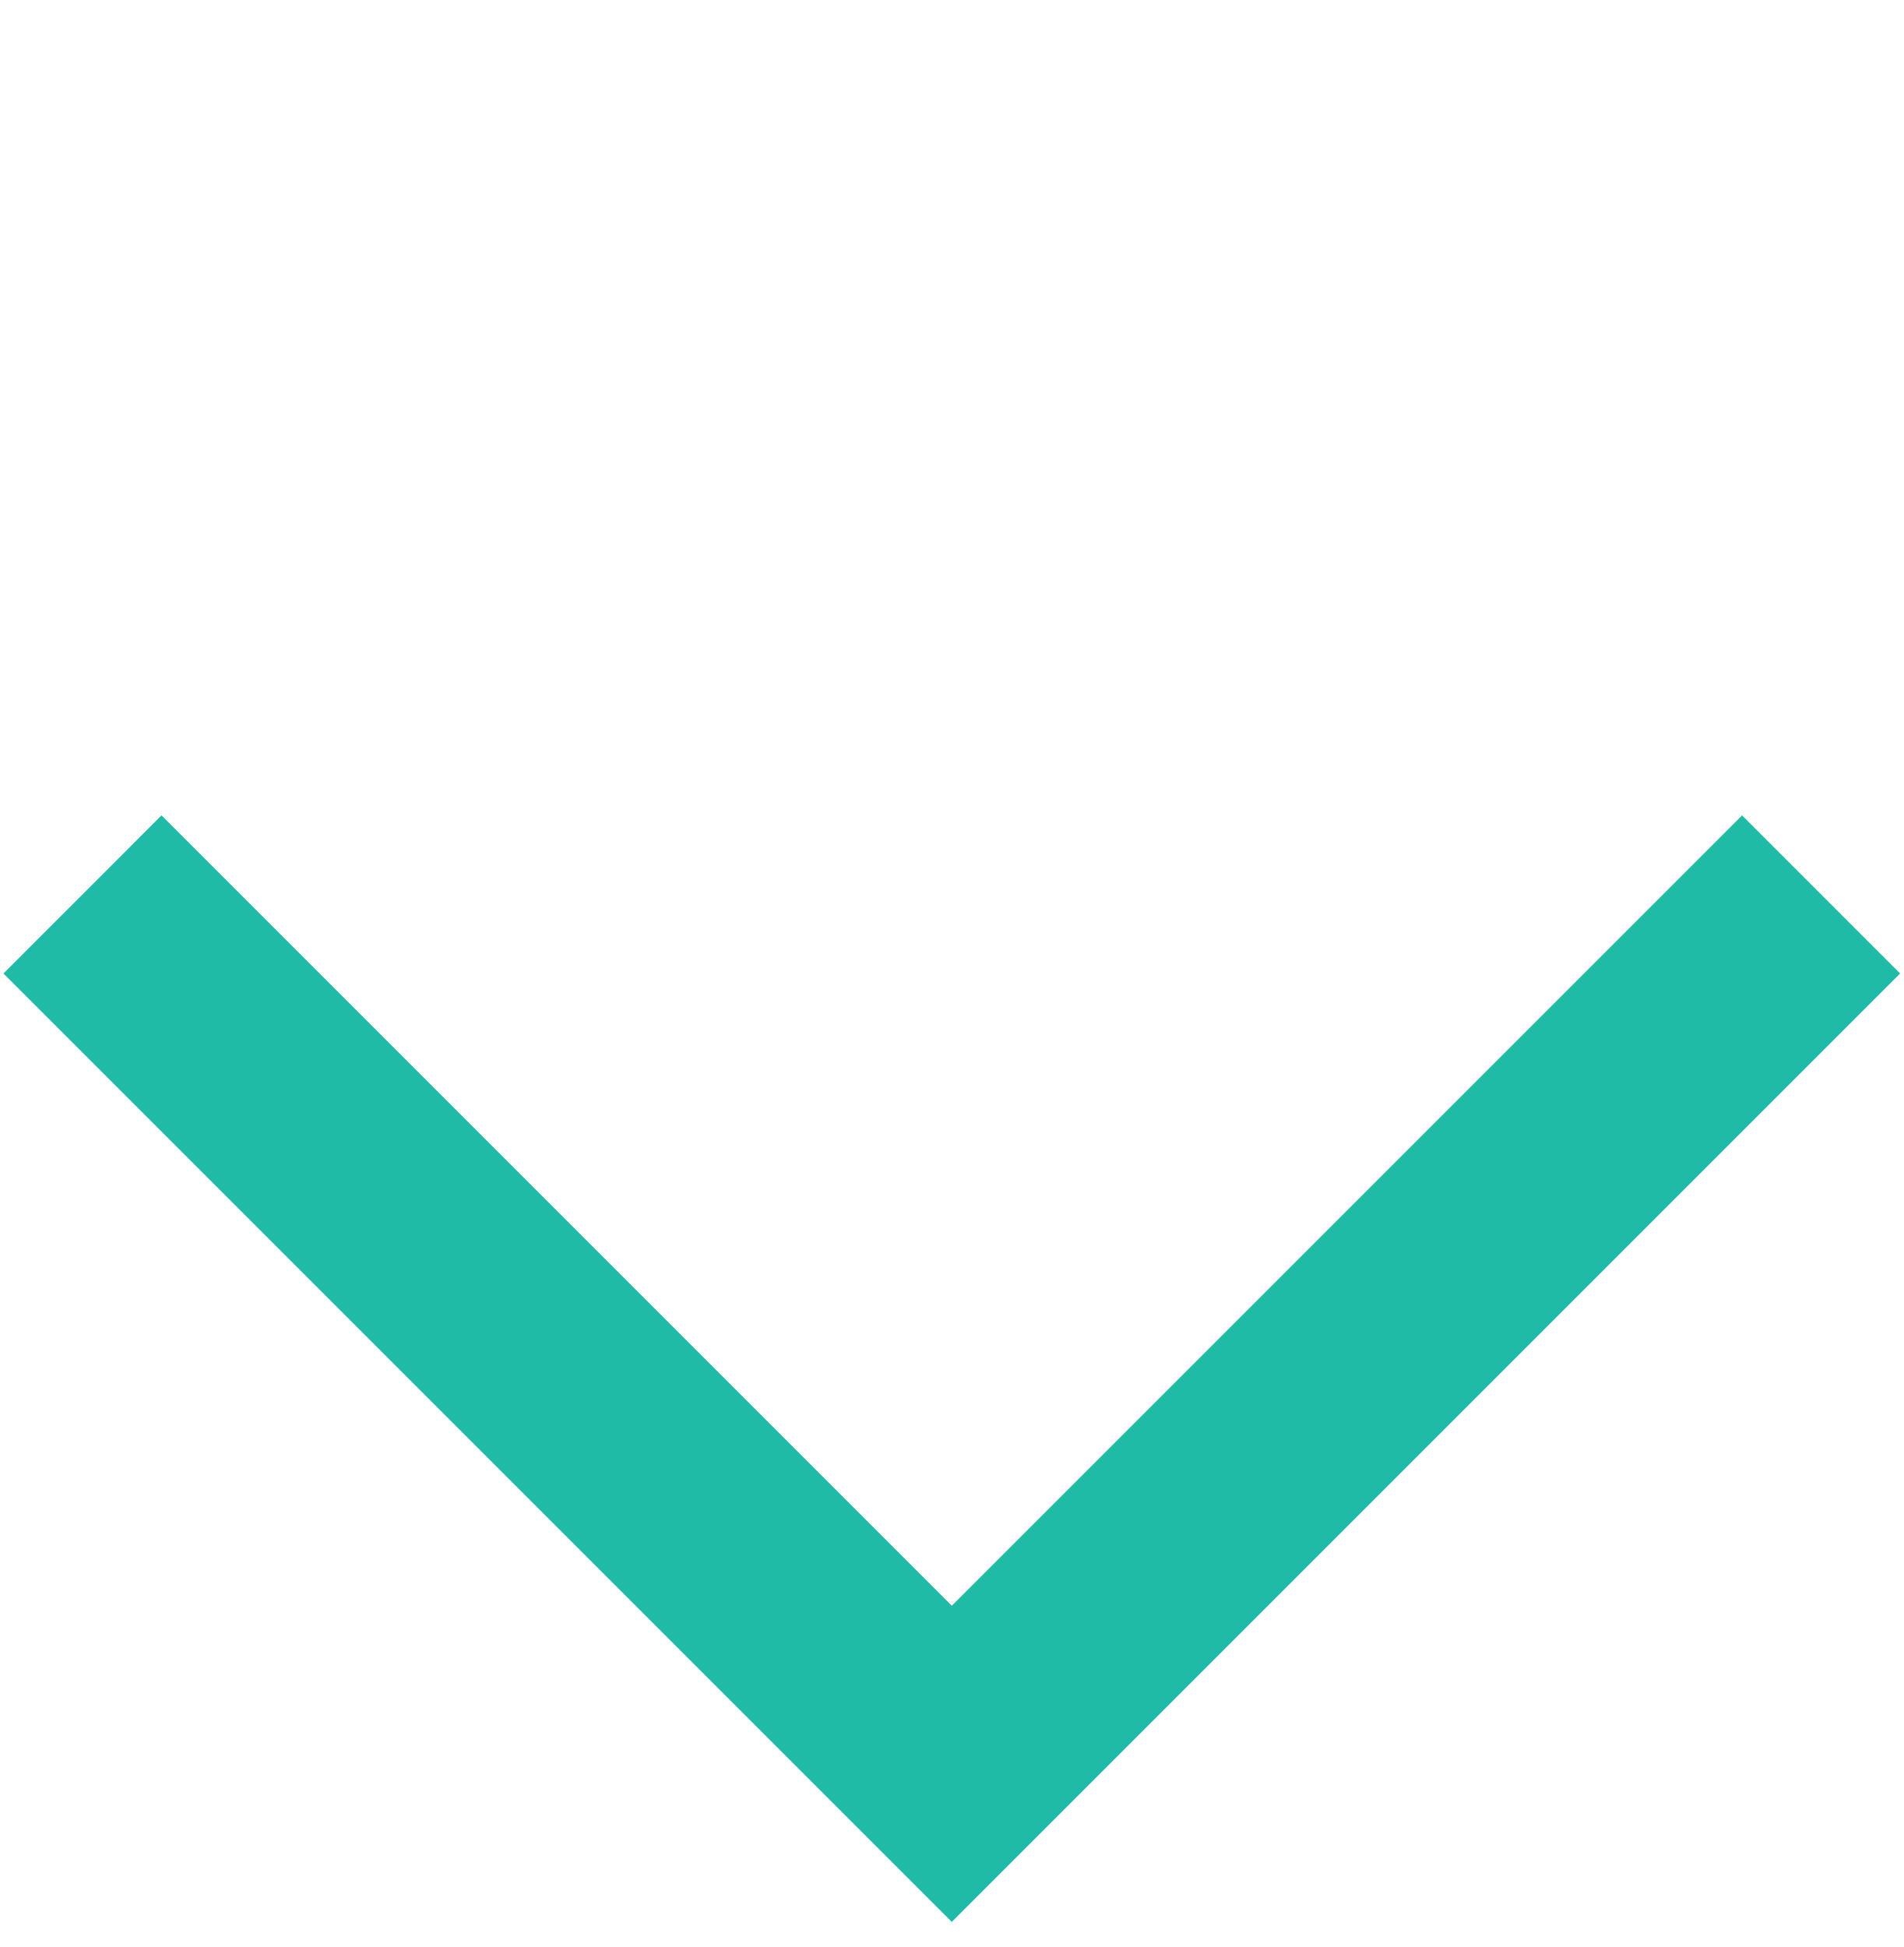
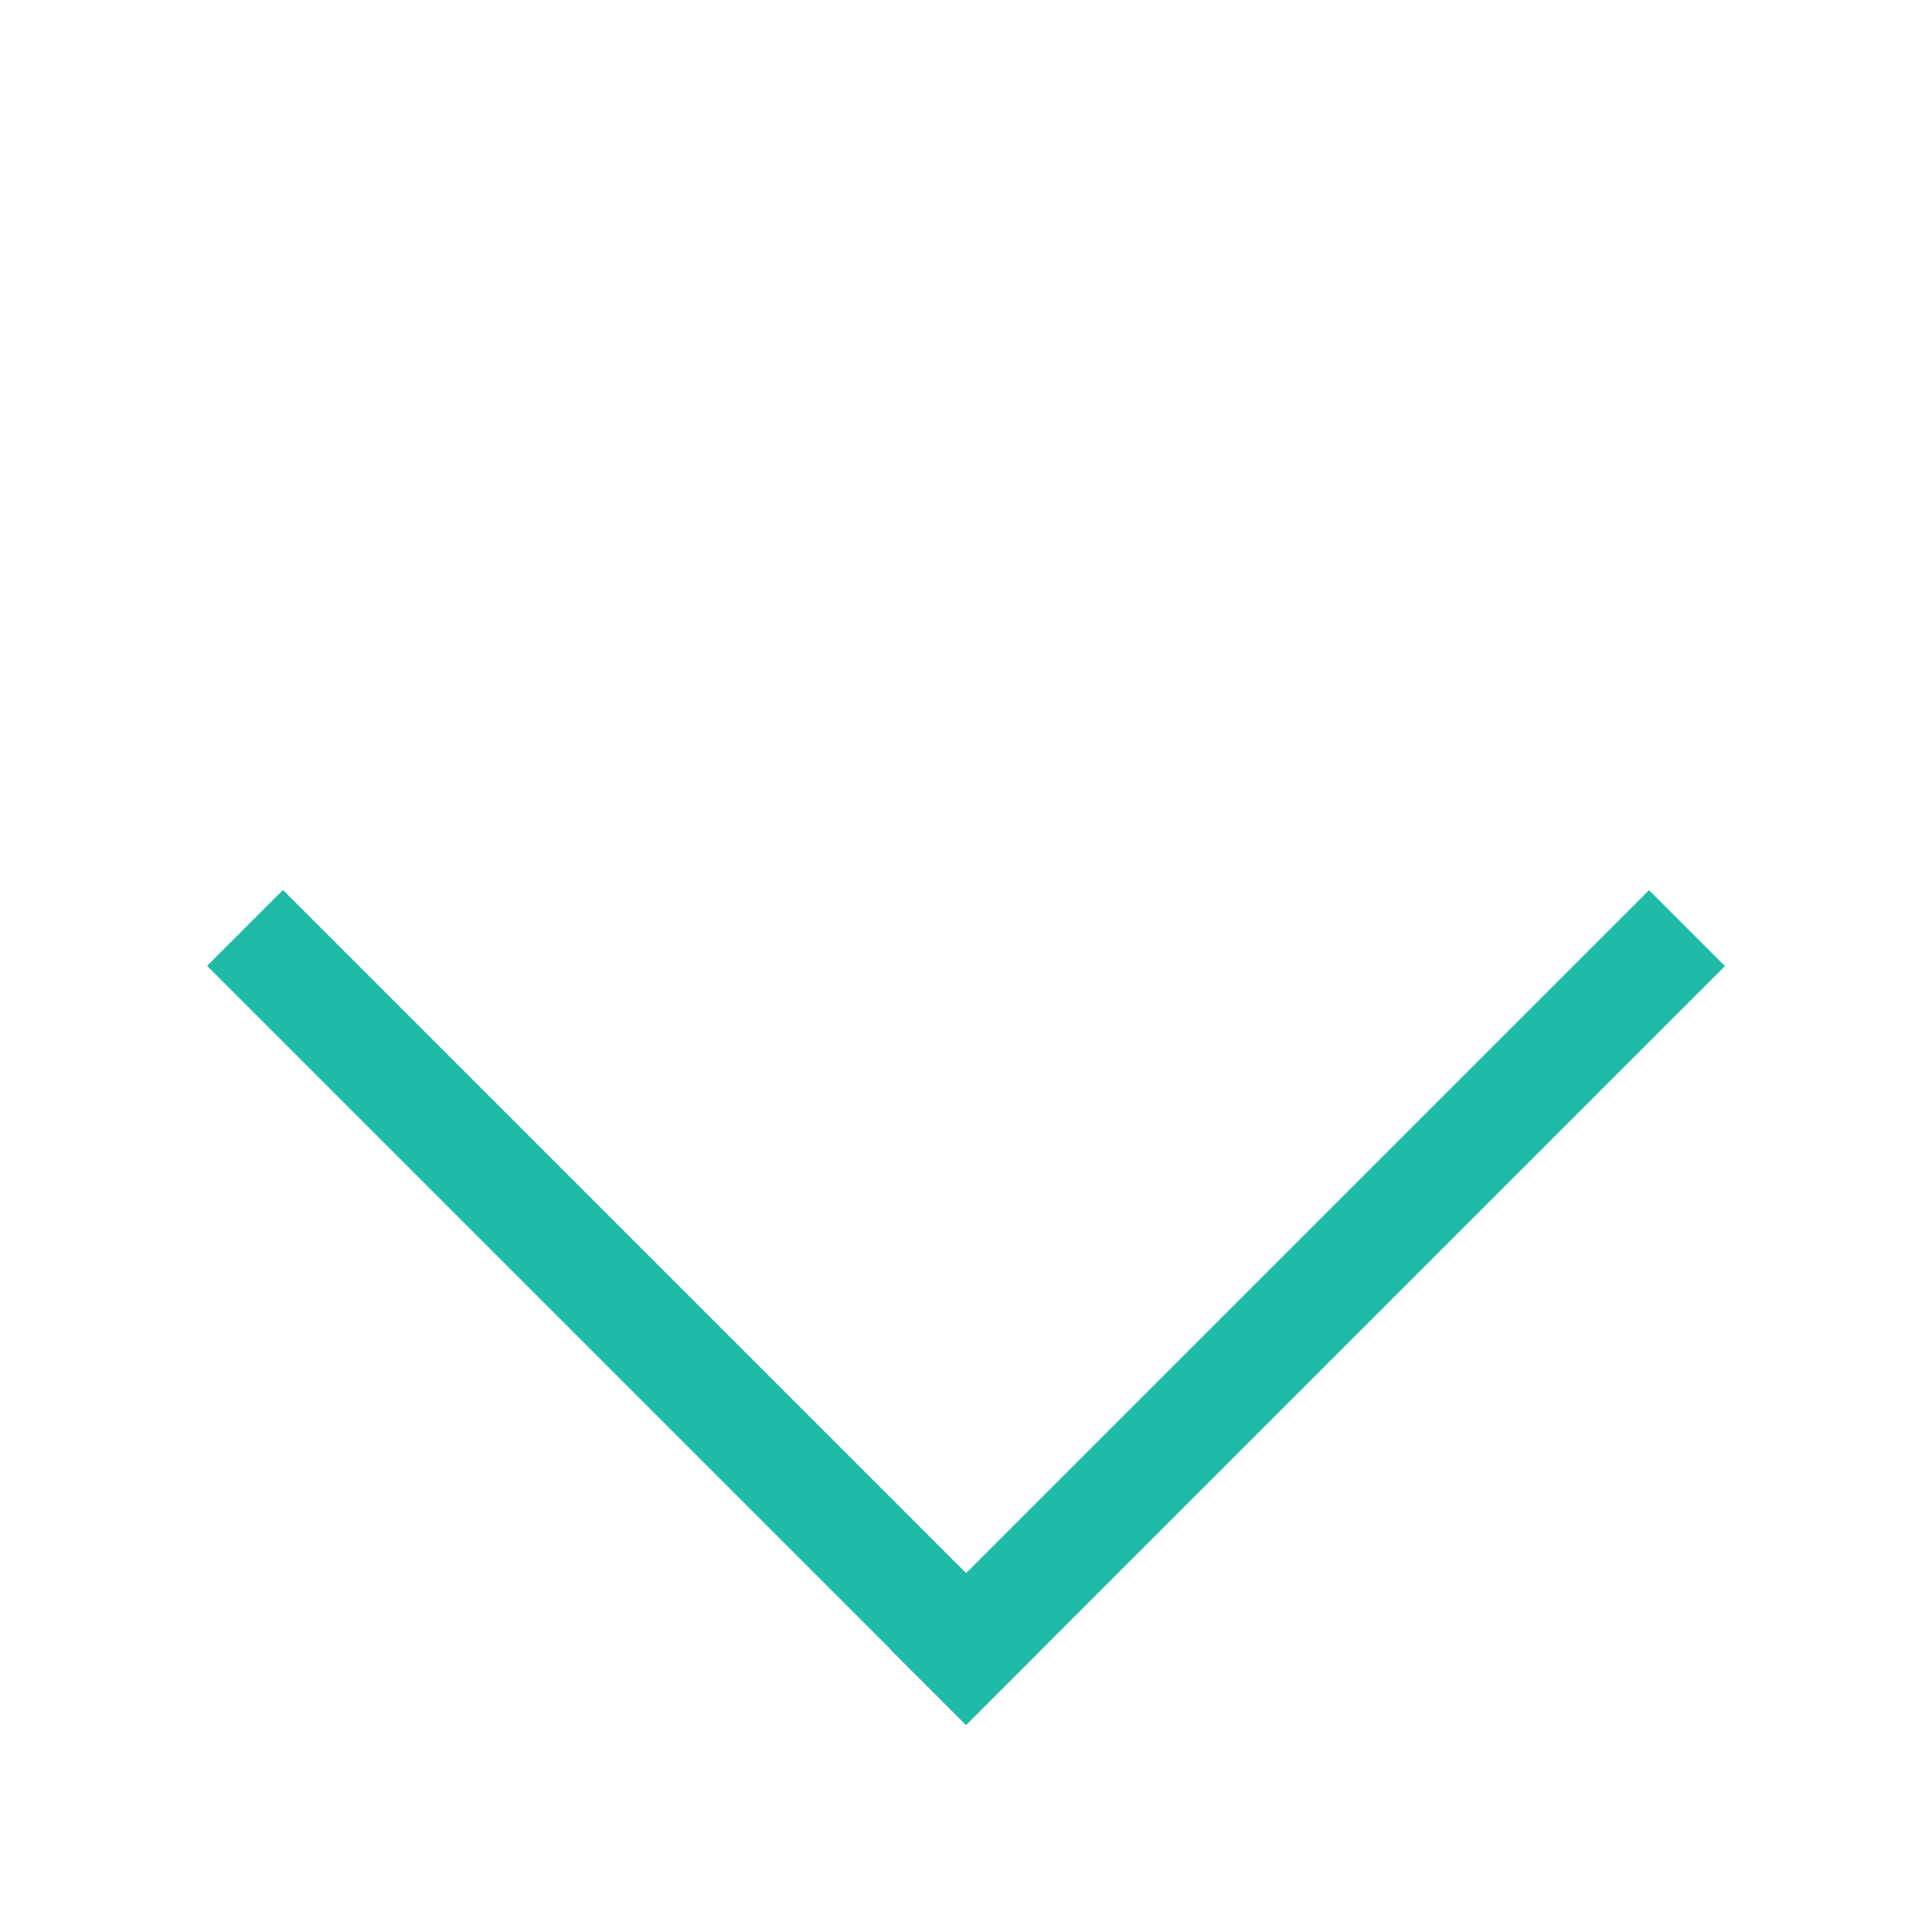
- <svg xmlns="http://www.w3.org/2000/svg" width="44" height="45" viewBox="0 0 44 45" fill="none">
-   <path fill-rule="evenodd" clip-rule="evenodd" d="M40.267 18.846L22 37.113L3.733 18.846L0.08 22.5L22 44.42L43.92 22.5L40.267 18.846Z" fill="#1FBBA6" />
+ <svg xmlns="http://www.w3.org/2000/svg" width="9" height="9" viewBox="0 0 9 9" fill="none">
+   <rect x="1.318" y="4.146" width="5" height="0.5" transform="rotate(45 1.31836 4.14624)" fill="#1FBBA6" />
+   <rect x="4.146" y="7.682" width="5" height="0.5" transform="rotate(-45 4.14648 7.68164)" fill="#1FBBA6" />
</svg>
